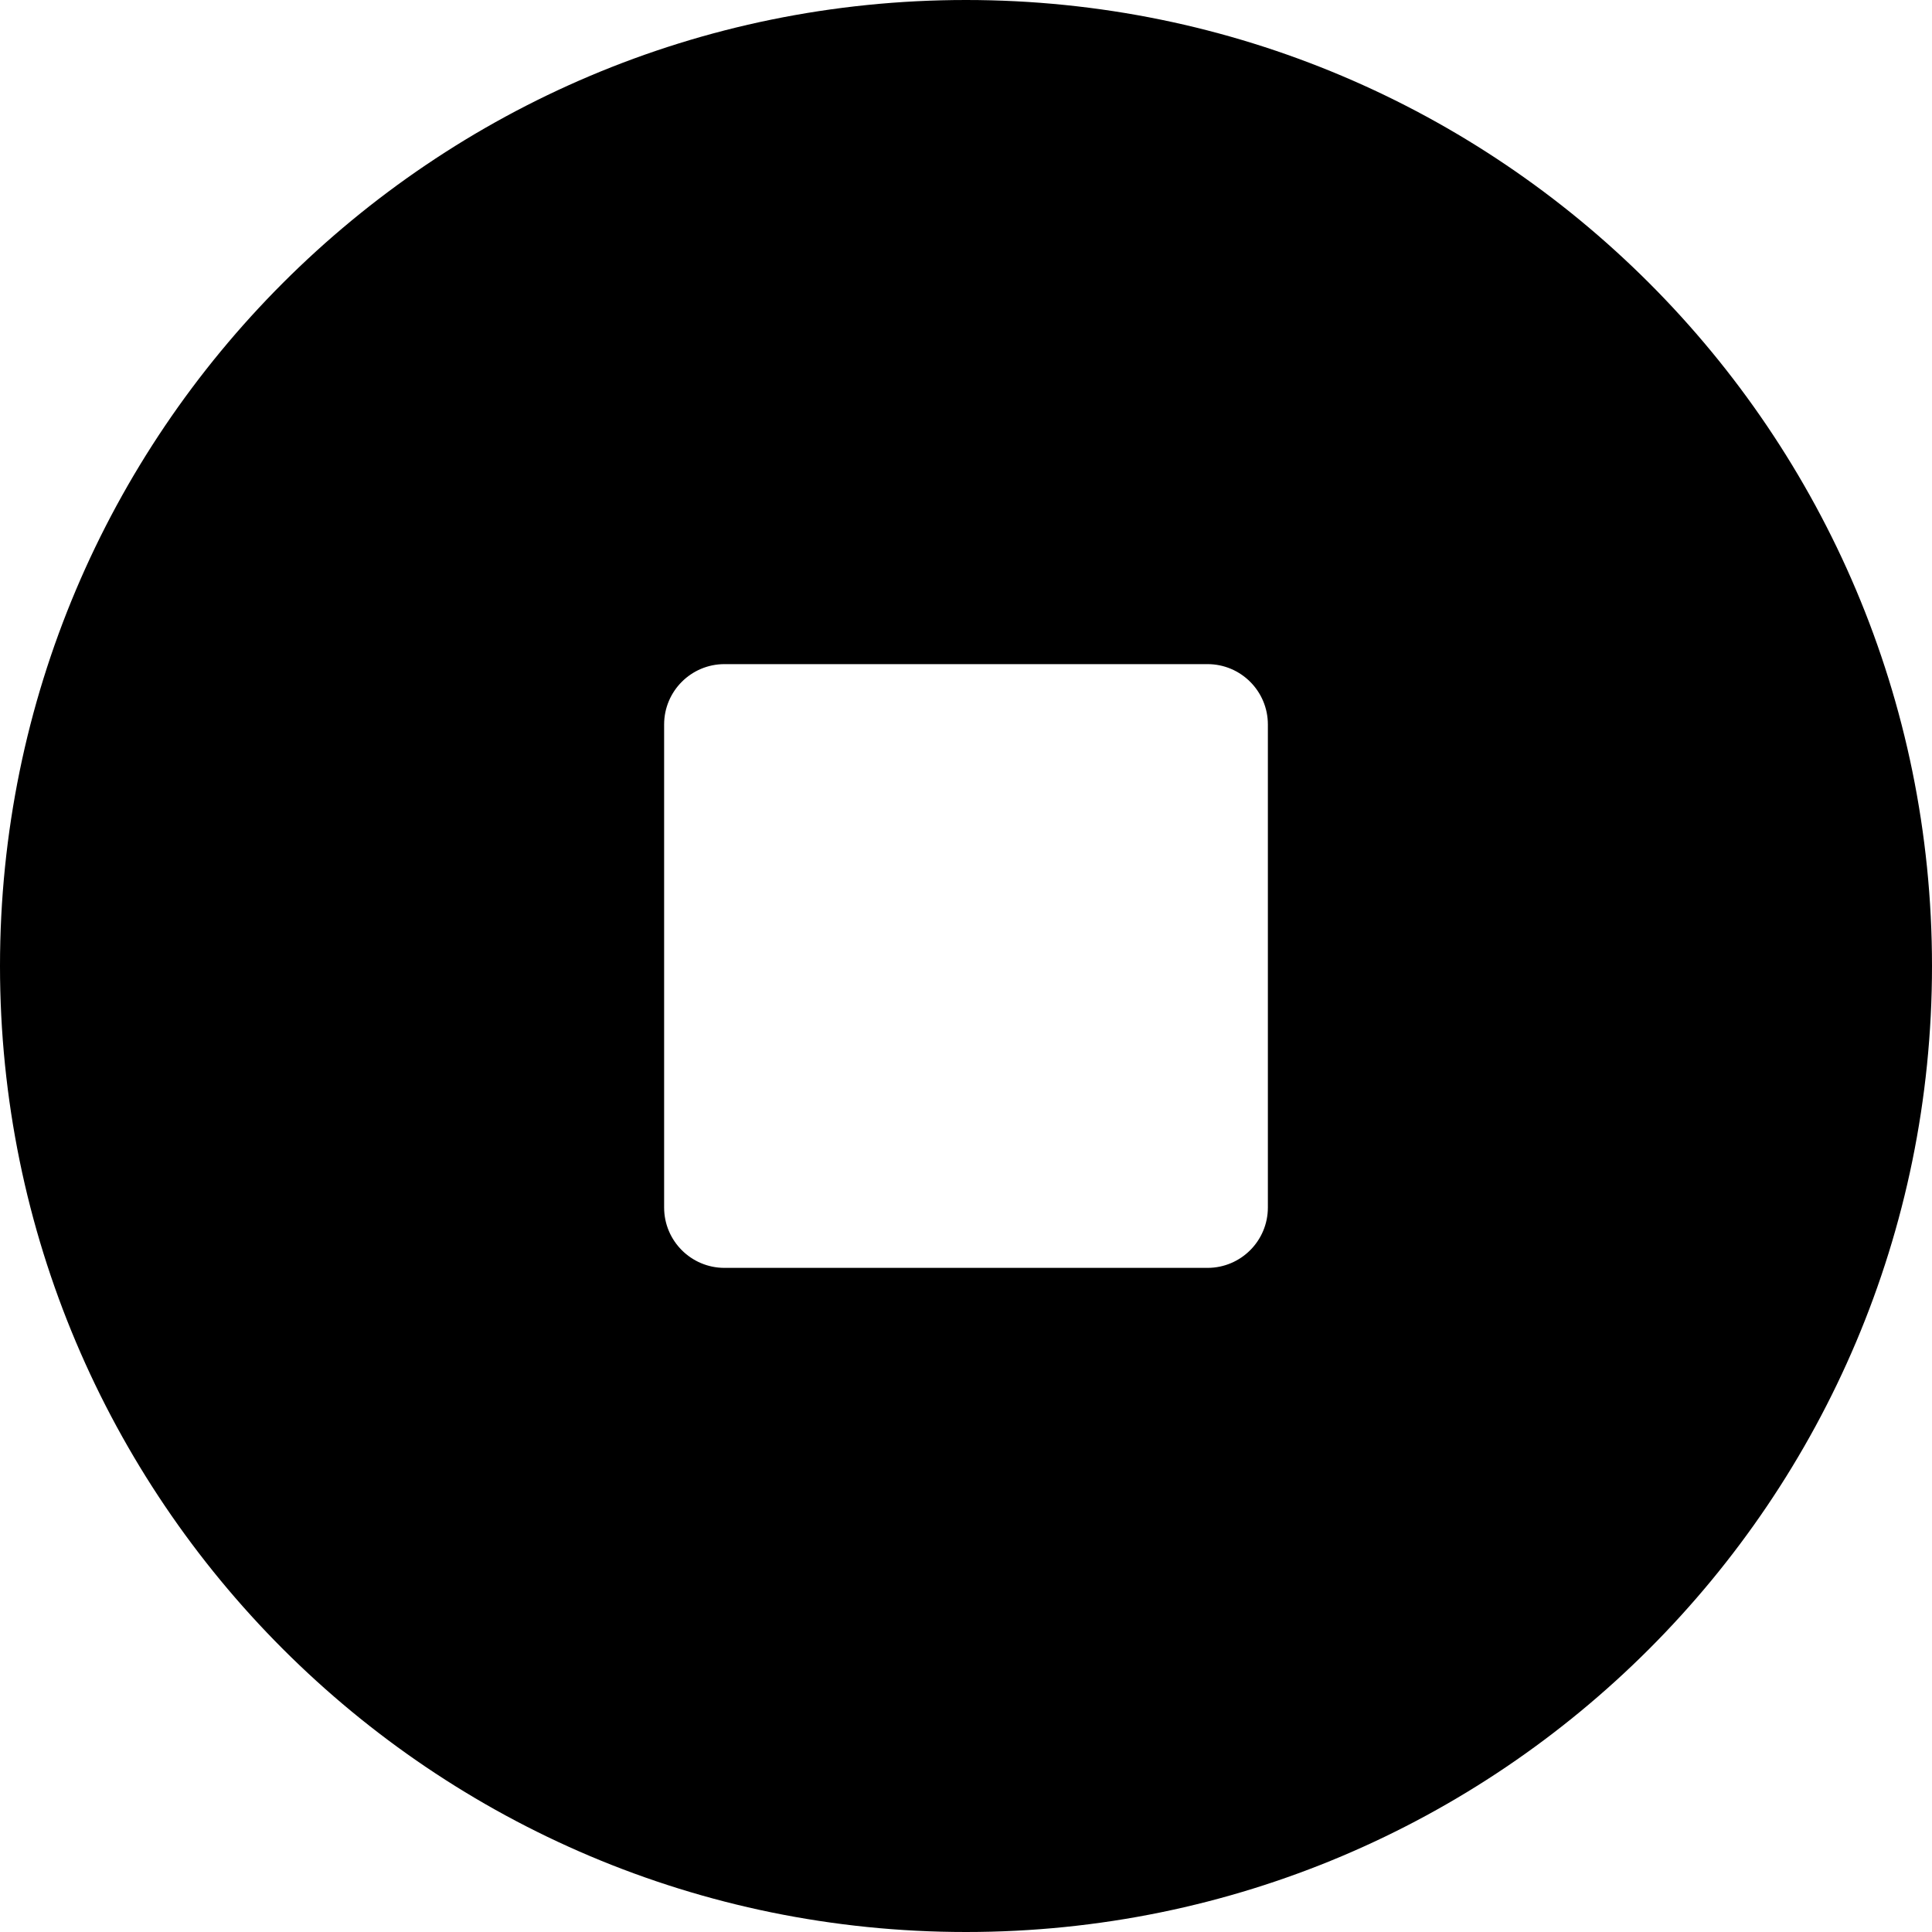
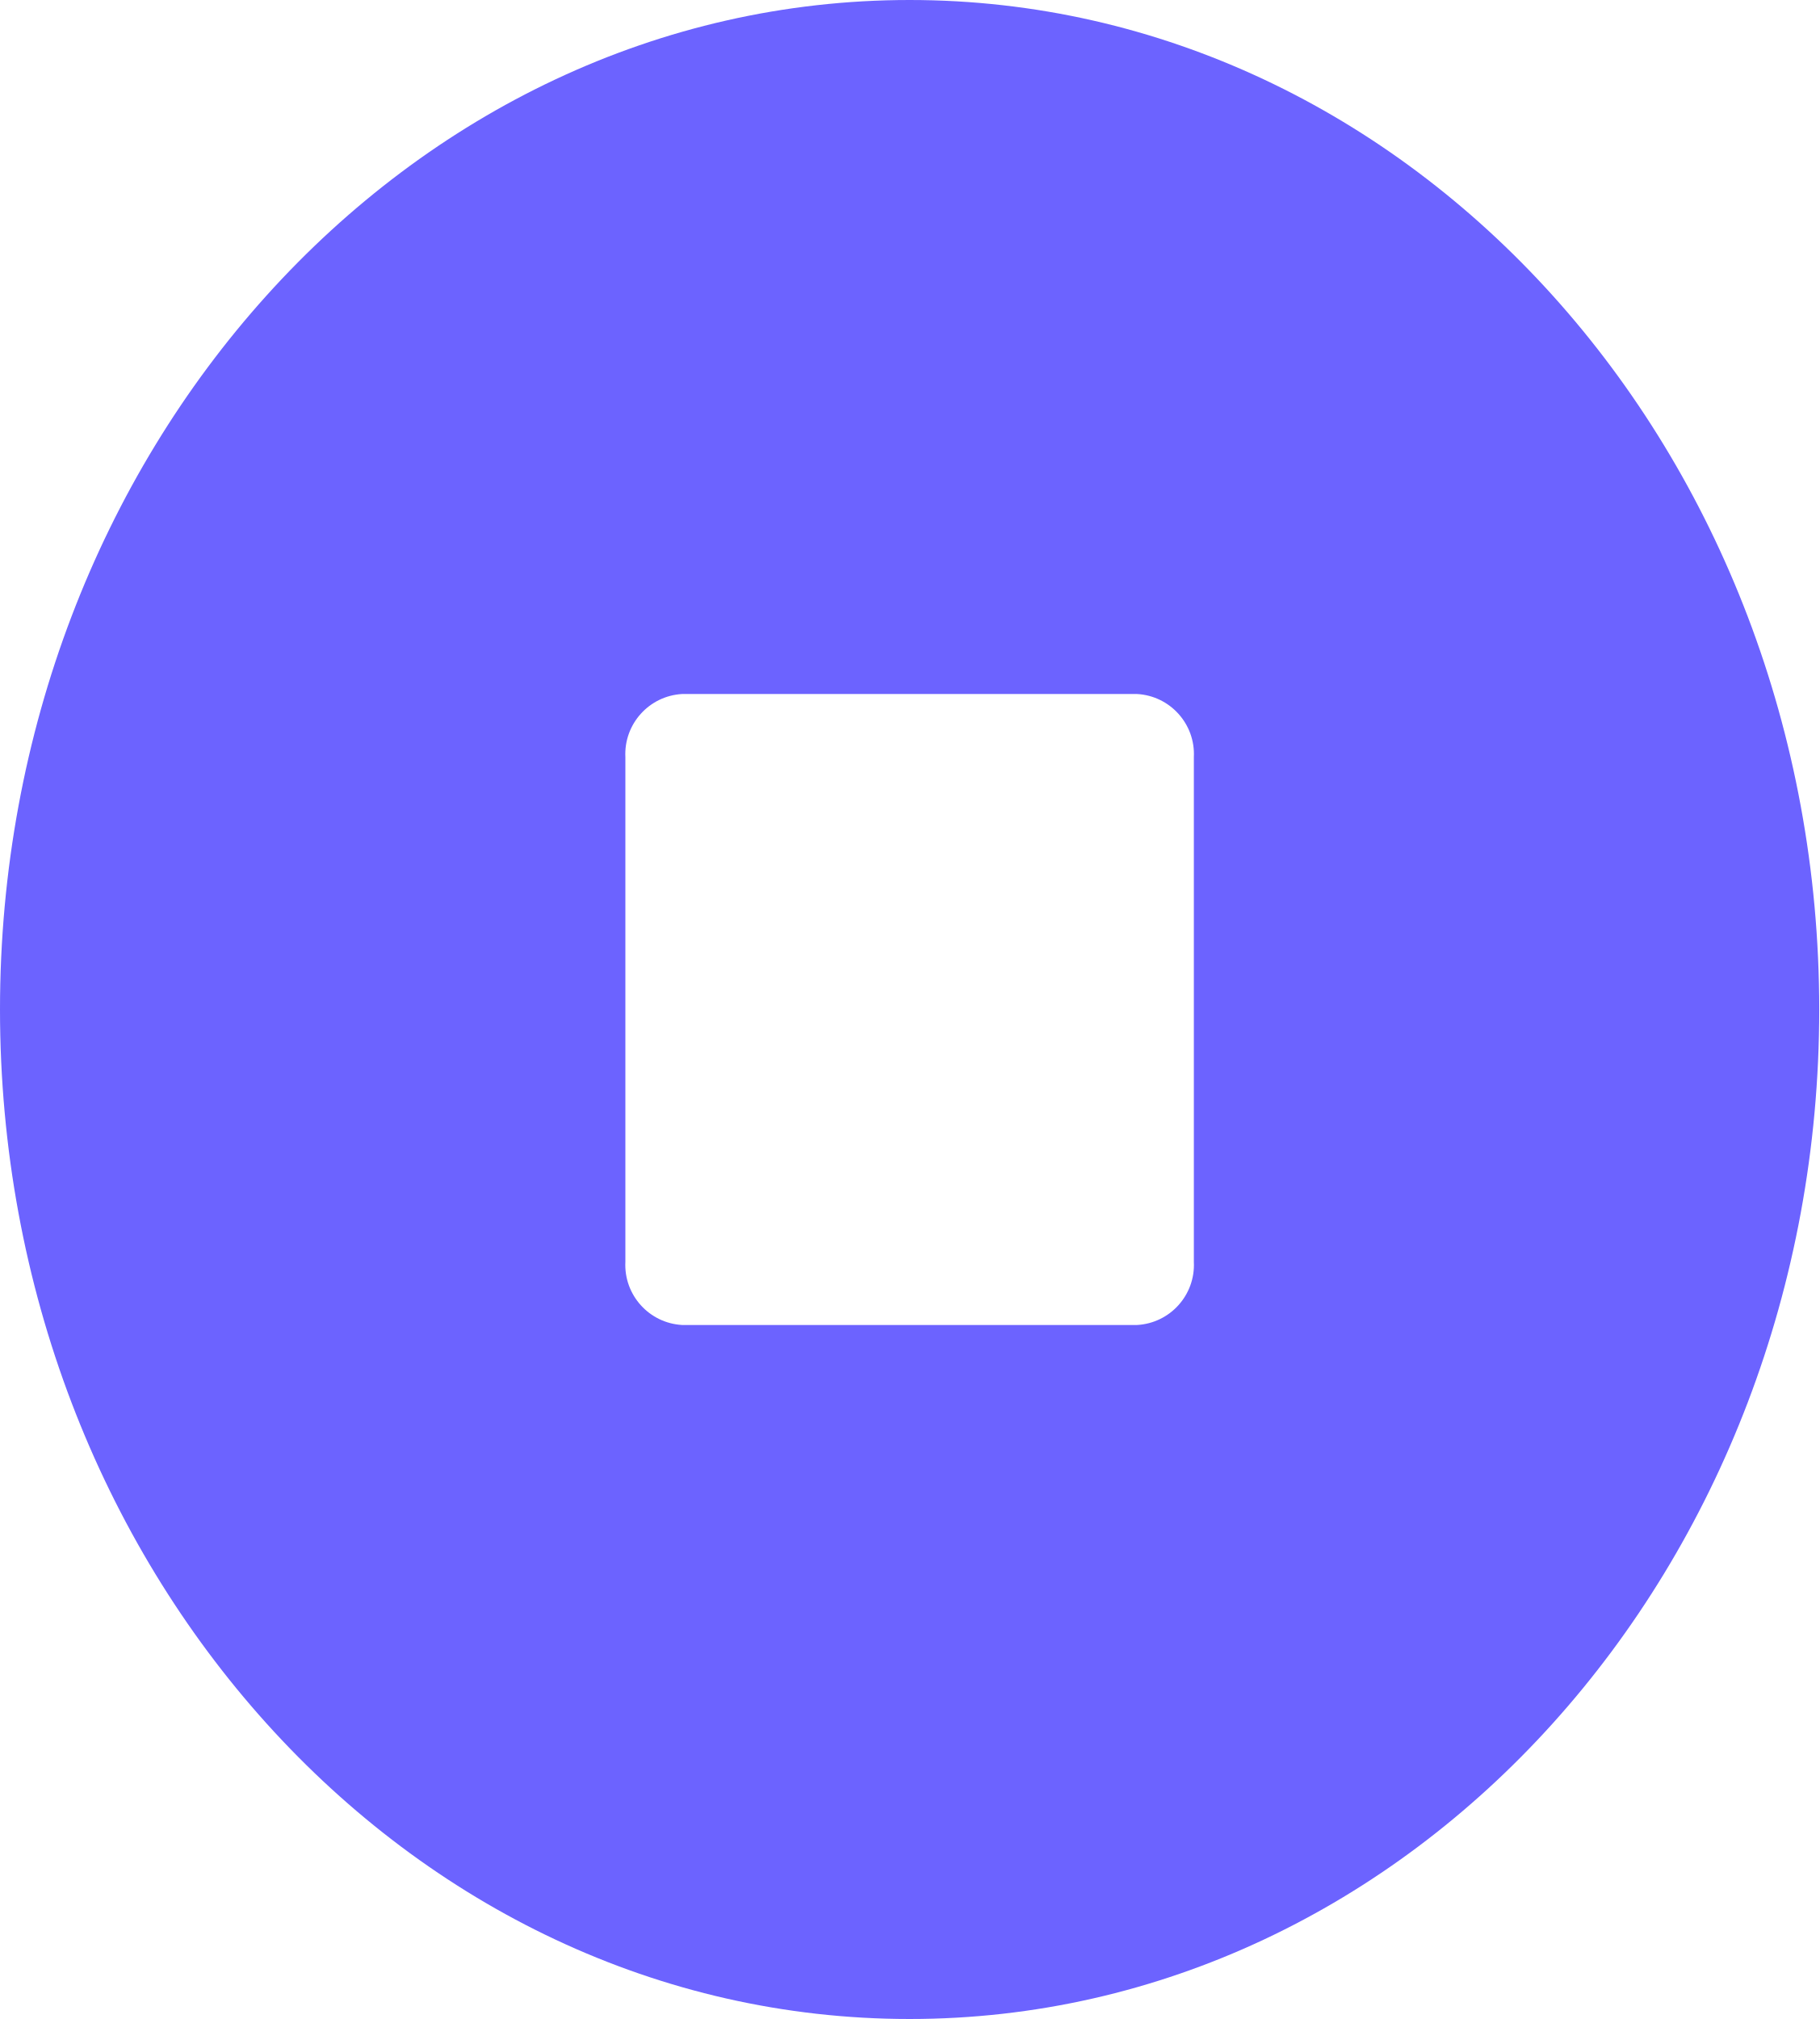
- <svg xmlns="http://www.w3.org/2000/svg" version="1.1" id="Capa_1" x="0px" y="0px" viewBox="0 0 512 512" style="enable-background:new 0 0 512 512;" xml:space="preserve">
-   <path d="M256,0C114.615,0,0,114.615,0,256s114.615,256,256,256s256-114.615,256-256S397.385,0,256,0z M336,320  c0,8.837-7.163,16-16,16H192c-8.837,0-16-7.163-16-16V192c0-8.837,7.163-16,16-16h128c8.837,0,16,7.163,16,16V320z" />
-   <g>
- </g>
-   <g>
- </g>
-   <g>
- </g>
-   <g>
- </g>
-   <g>
- </g>
-   <g>
- </g>
-   <g>
- </g>
-   <g>
- </g>
-   <g>
- </g>
-   <g>
- </g>
-   <g>
- </g>
-   <g>
- </g>
-   <g>
- </g>
-   <g>
- </g>
-   <g>
- </g>
+ <svg xmlns="http://www.w3.org/2000/svg" width="41" height="45.494" viewBox="0 0 41 45.494">
+   <path id="stop-button-svgrepo-com" d="M20.5,0C31.822,0,41,10.184,41,22.747S31.822,45.494,20.5,45.494,0,35.31,0,22.747,9.178,0,20.5,0ZM14.094,28.434a1.357,1.357,0,0,0,1.281,1.422h10.25a1.357,1.357,0,0,0,1.281-1.422V17.06a1.357,1.357,0,0,0-1.281-1.422H15.375a1.357,1.357,0,0,0-1.281,1.422Z" fill="#6c63ff" />
</svg>
